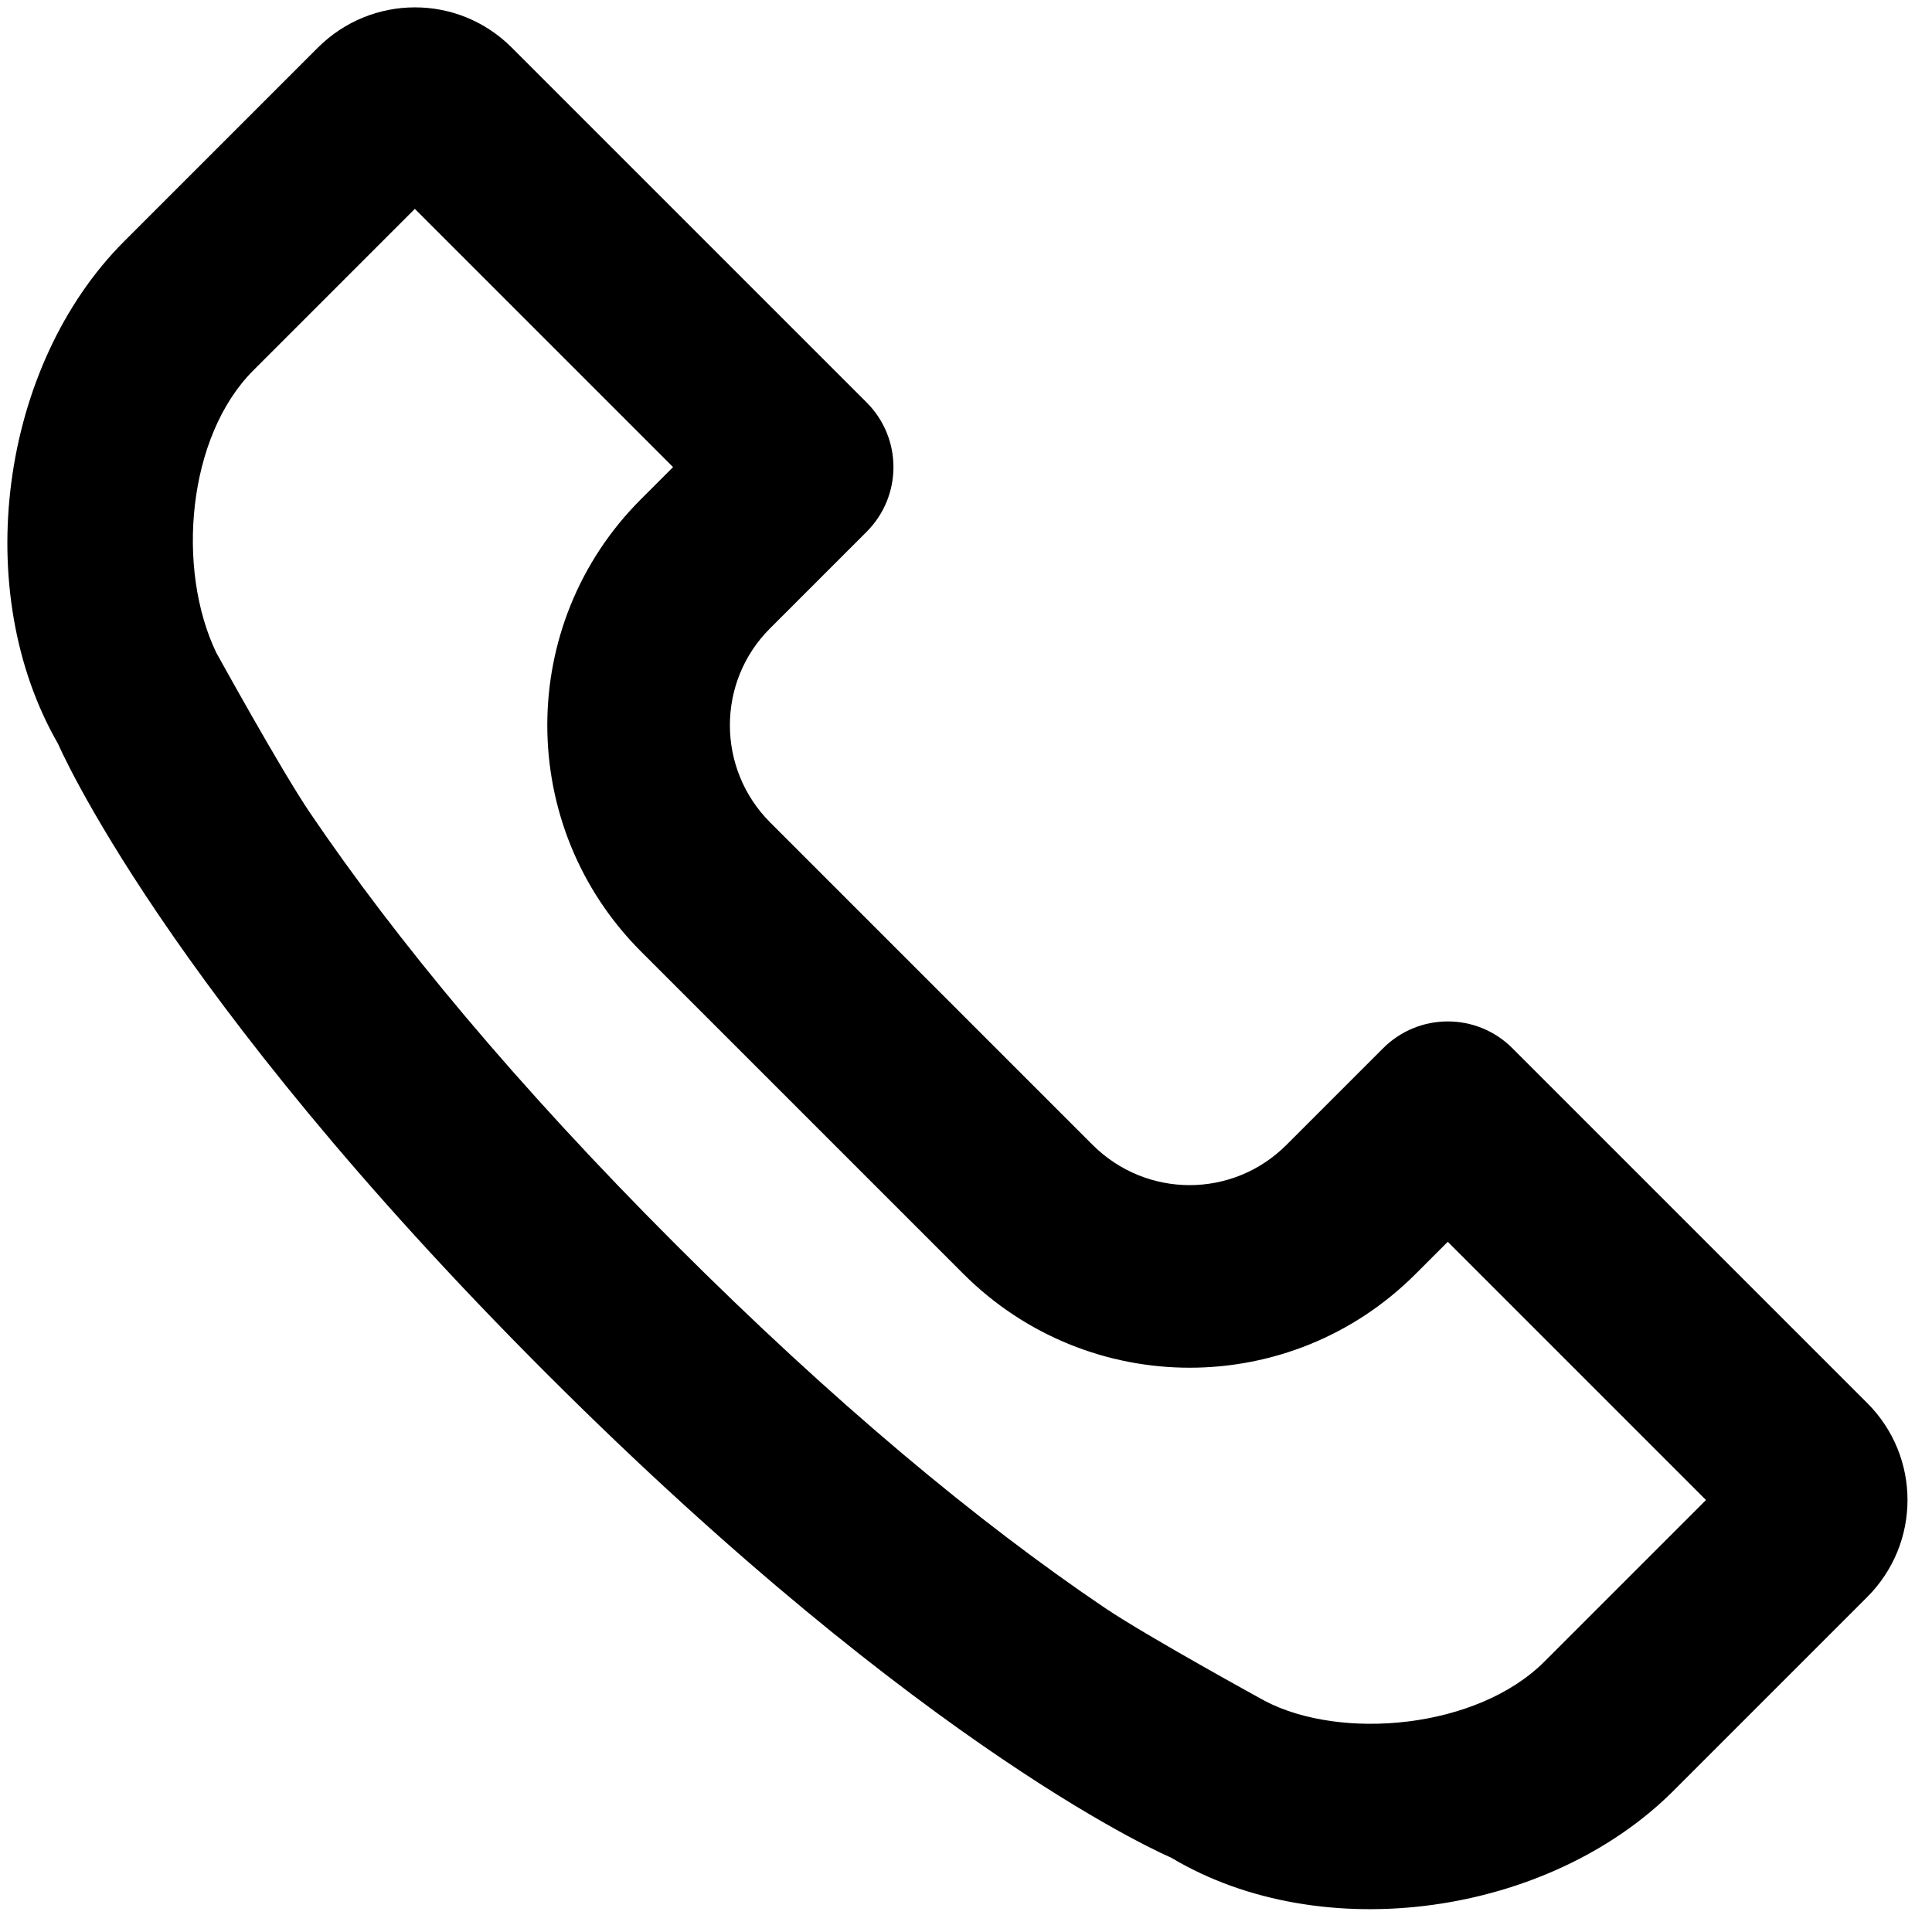
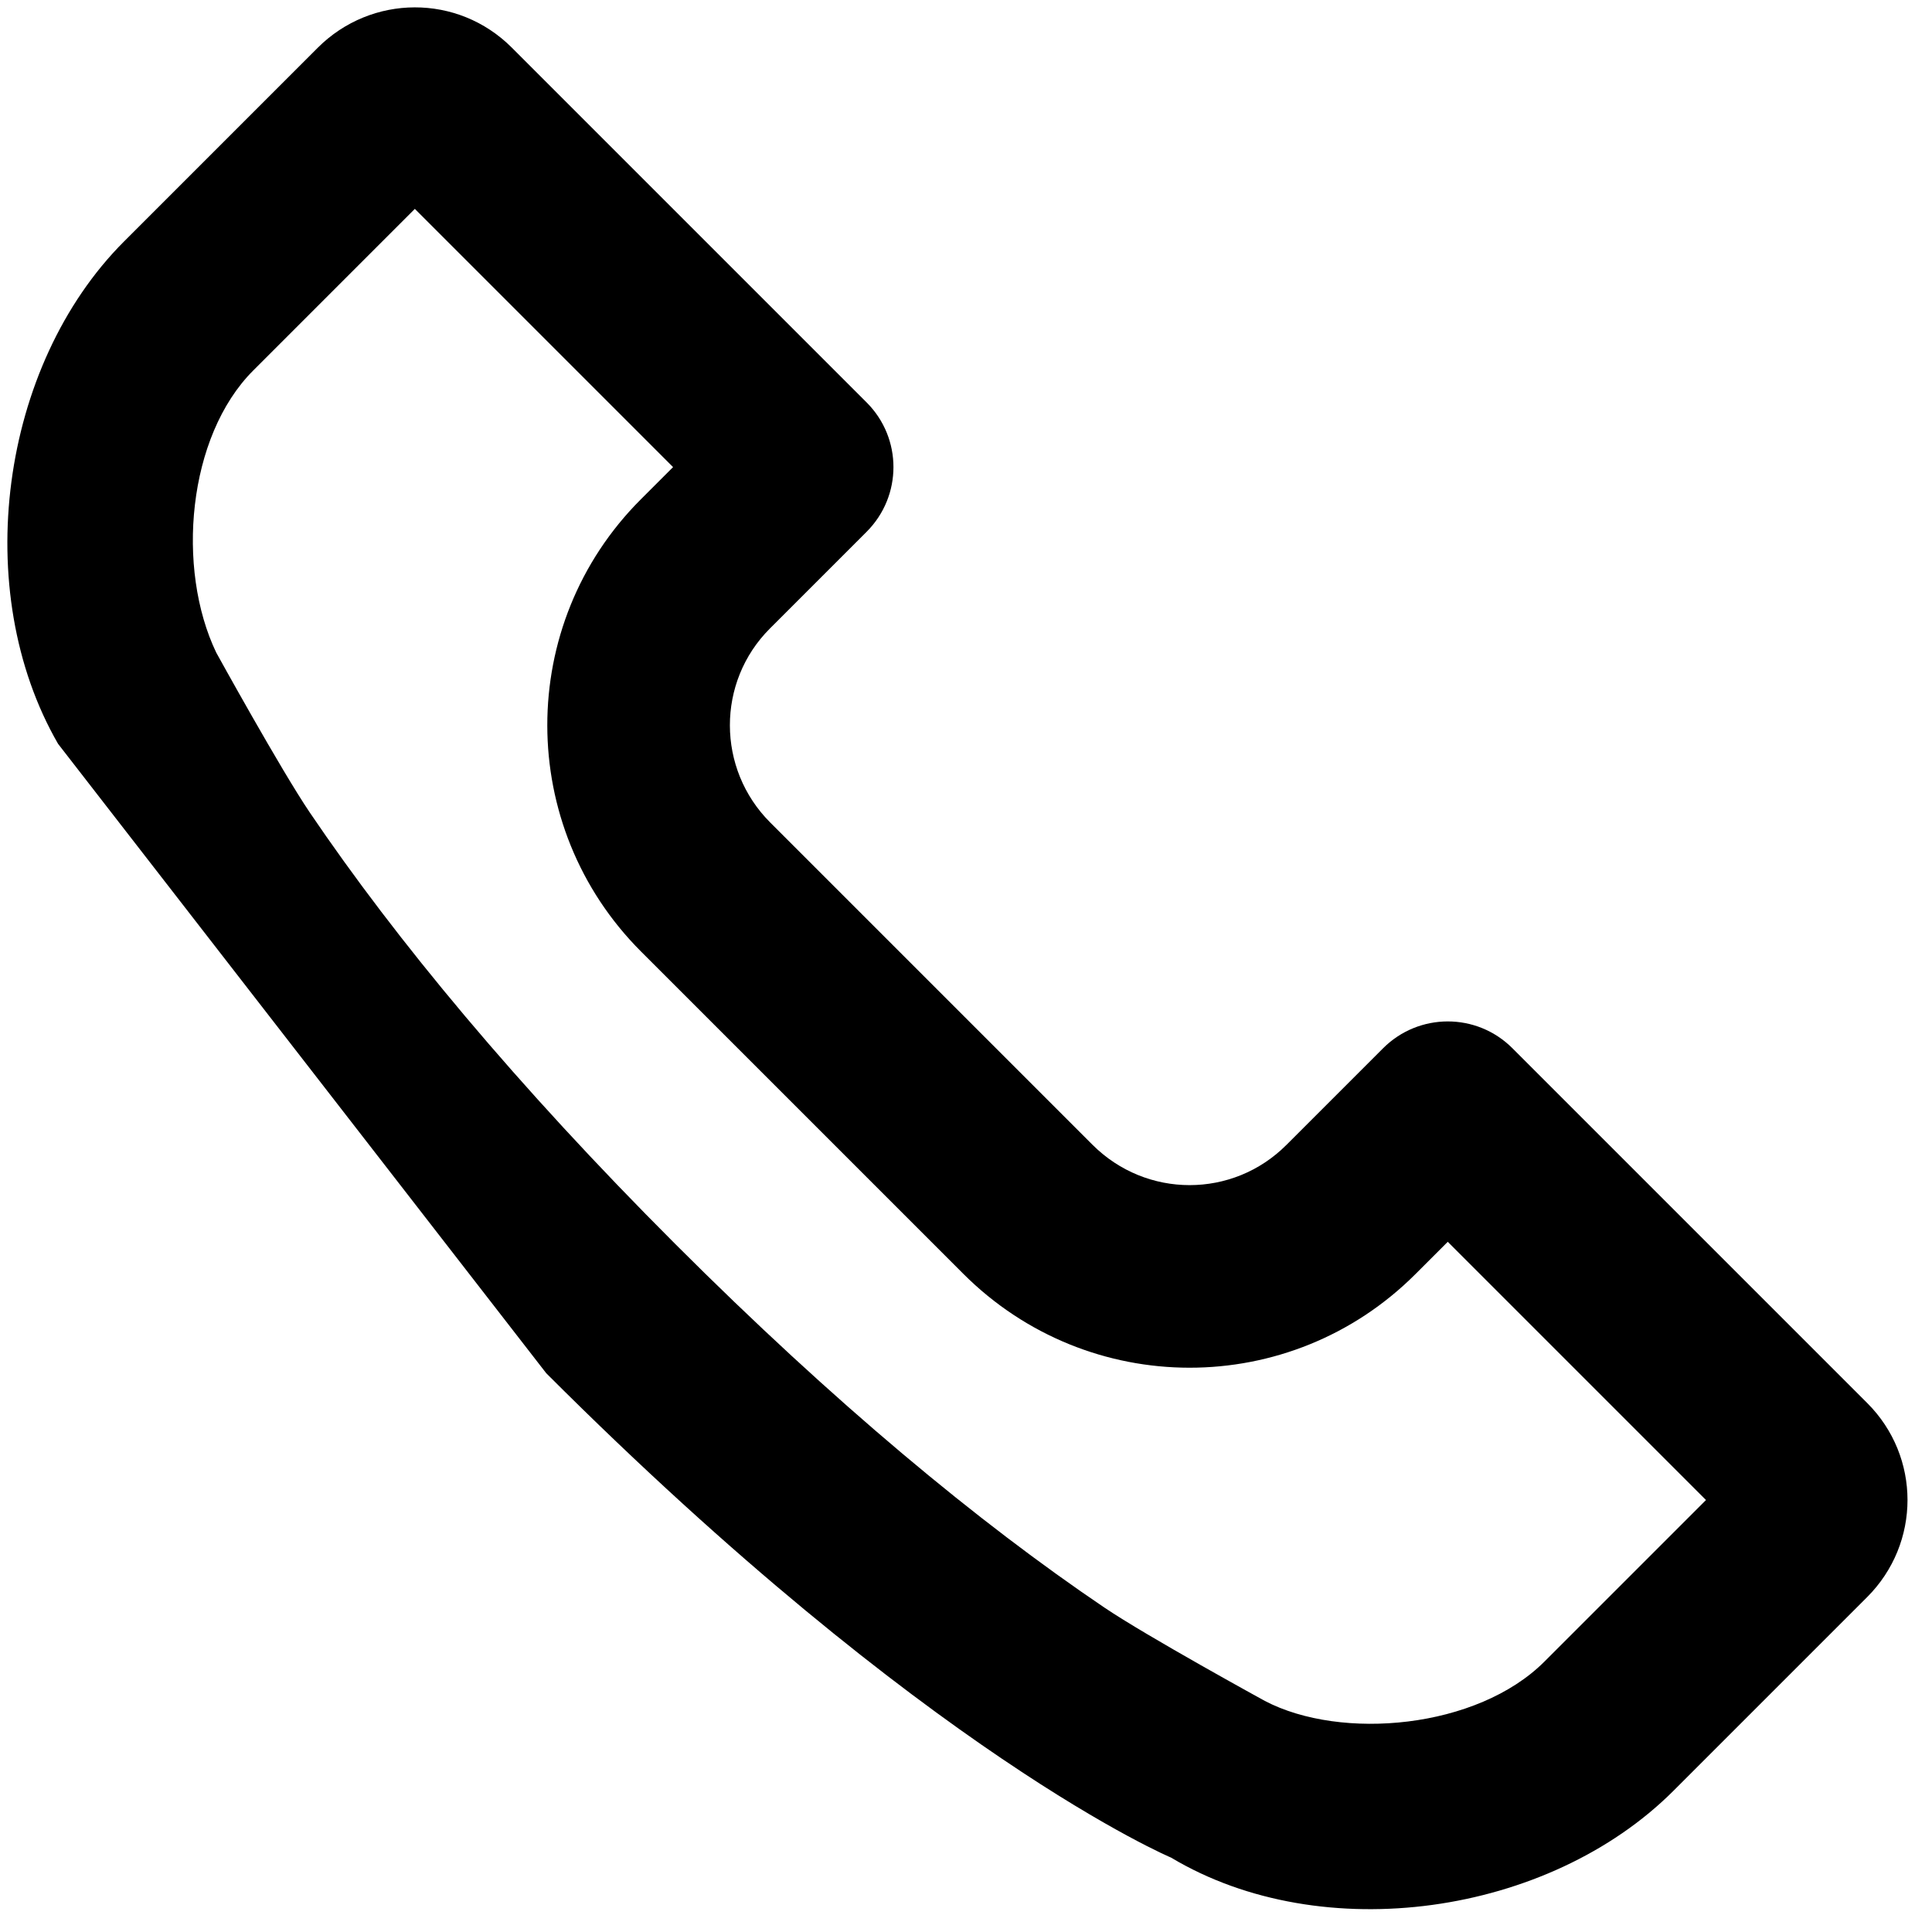
- <svg xmlns="http://www.w3.org/2000/svg" version="1.1" width="1500" height="1500" viewBox="0 0 1500 1500">
-   <path d="M672.806 412.919l-75.070 75.070c-41.479 41.479-41.402 108.936 0.252 150.59l250.138 250.138c41.924 41.924 109.075 41.766 150.59 0.252l75.070-75.070c27.753-27.753 72.639-27.863 100.431-0.069l275.547 275.547c41.559 41.559 41.751 108.747-0.173 150.669l-150.267 150.267c-96.812 96.812-272.559 122.271-390.086 51.942 0 0-188.253-79.208-485.143-376.099s-379.014-488.646-379.014-488.646c-68.474-118.654-45.242-293.585 51.309-390.133l150.267-150.267c41.656-41.656 108.85-41.993 150.669-0.173l275.547 275.547c27.715 27.715 27.776 72.584-0.069 100.431zM196.635 287.619c-51.281 51.281-59.96 153.91-28.764 219.029 0 0 50.074 90.87 72.738 124.311 66.99 98.843 160.156 211.371 283.733 334.948 123.558 123.558 235.389 216.144 333.067 282.186 32.977 22.296 124.629 72.507 124.629 72.507 59.341 31.055 164.845 21.664 217.044-30.538l125.443-125.443-200.489-200.489-25.075 25.075c-96.99 96.99-253.906 96.923-351.079-0.252l-250.138-250.138c-96.937-96.938-97.173-254.158-0.252-351.079l25.075-25.075-200.489-200.489-125.443 125.443z" />
+ <svg xmlns="http://www.w3.org/2000/svg" width="1500" height="1500" viewBox="0 0 1500 1500">
+   <path d="M672.806 412.919l-75.07 75.07c-41.479 41.479-41.402 108.936.252 150.59l250.138 250.138c41.924 41.924 109.075 41.766 150.59.252l75.07-75.07c27.753-27.753 72.639-27.863 100.431-.069l275.547 275.547c41.559 41.559 41.751 108.747-.173 150.669l-150.267 150.267c-96.812 96.812-272.559 122.271-390.086 51.942 0 0-188.253-79.208-485.143-376.099L45.081 577.51C-23.393 458.856-.161 283.925 96.39 187.377L246.657 37.11c41.656-41.656 108.85-41.993 150.669-.173l275.547 275.547c27.715 27.715 27.776 72.584-.069 100.431zm-476.171-125.3c-51.281 51.281-59.96 153.91-28.764 219.029 0 0 50.074 90.87 72.738 124.311 66.99 98.843 160.156 211.371 283.733 334.948 123.558 123.558 235.389 216.144 333.067 282.186 32.977 22.296 124.629 72.507 124.629 72.507 59.341 31.055 164.845 21.664 217.044-30.538l125.443-125.443-200.489-200.489-25.075 25.075c-96.99 96.99-253.906 96.923-351.079-.252L497.744 738.815c-96.937-96.938-97.173-254.158-.252-351.079l25.075-25.075-200.489-200.489-125.443 125.443z" />
</svg>
